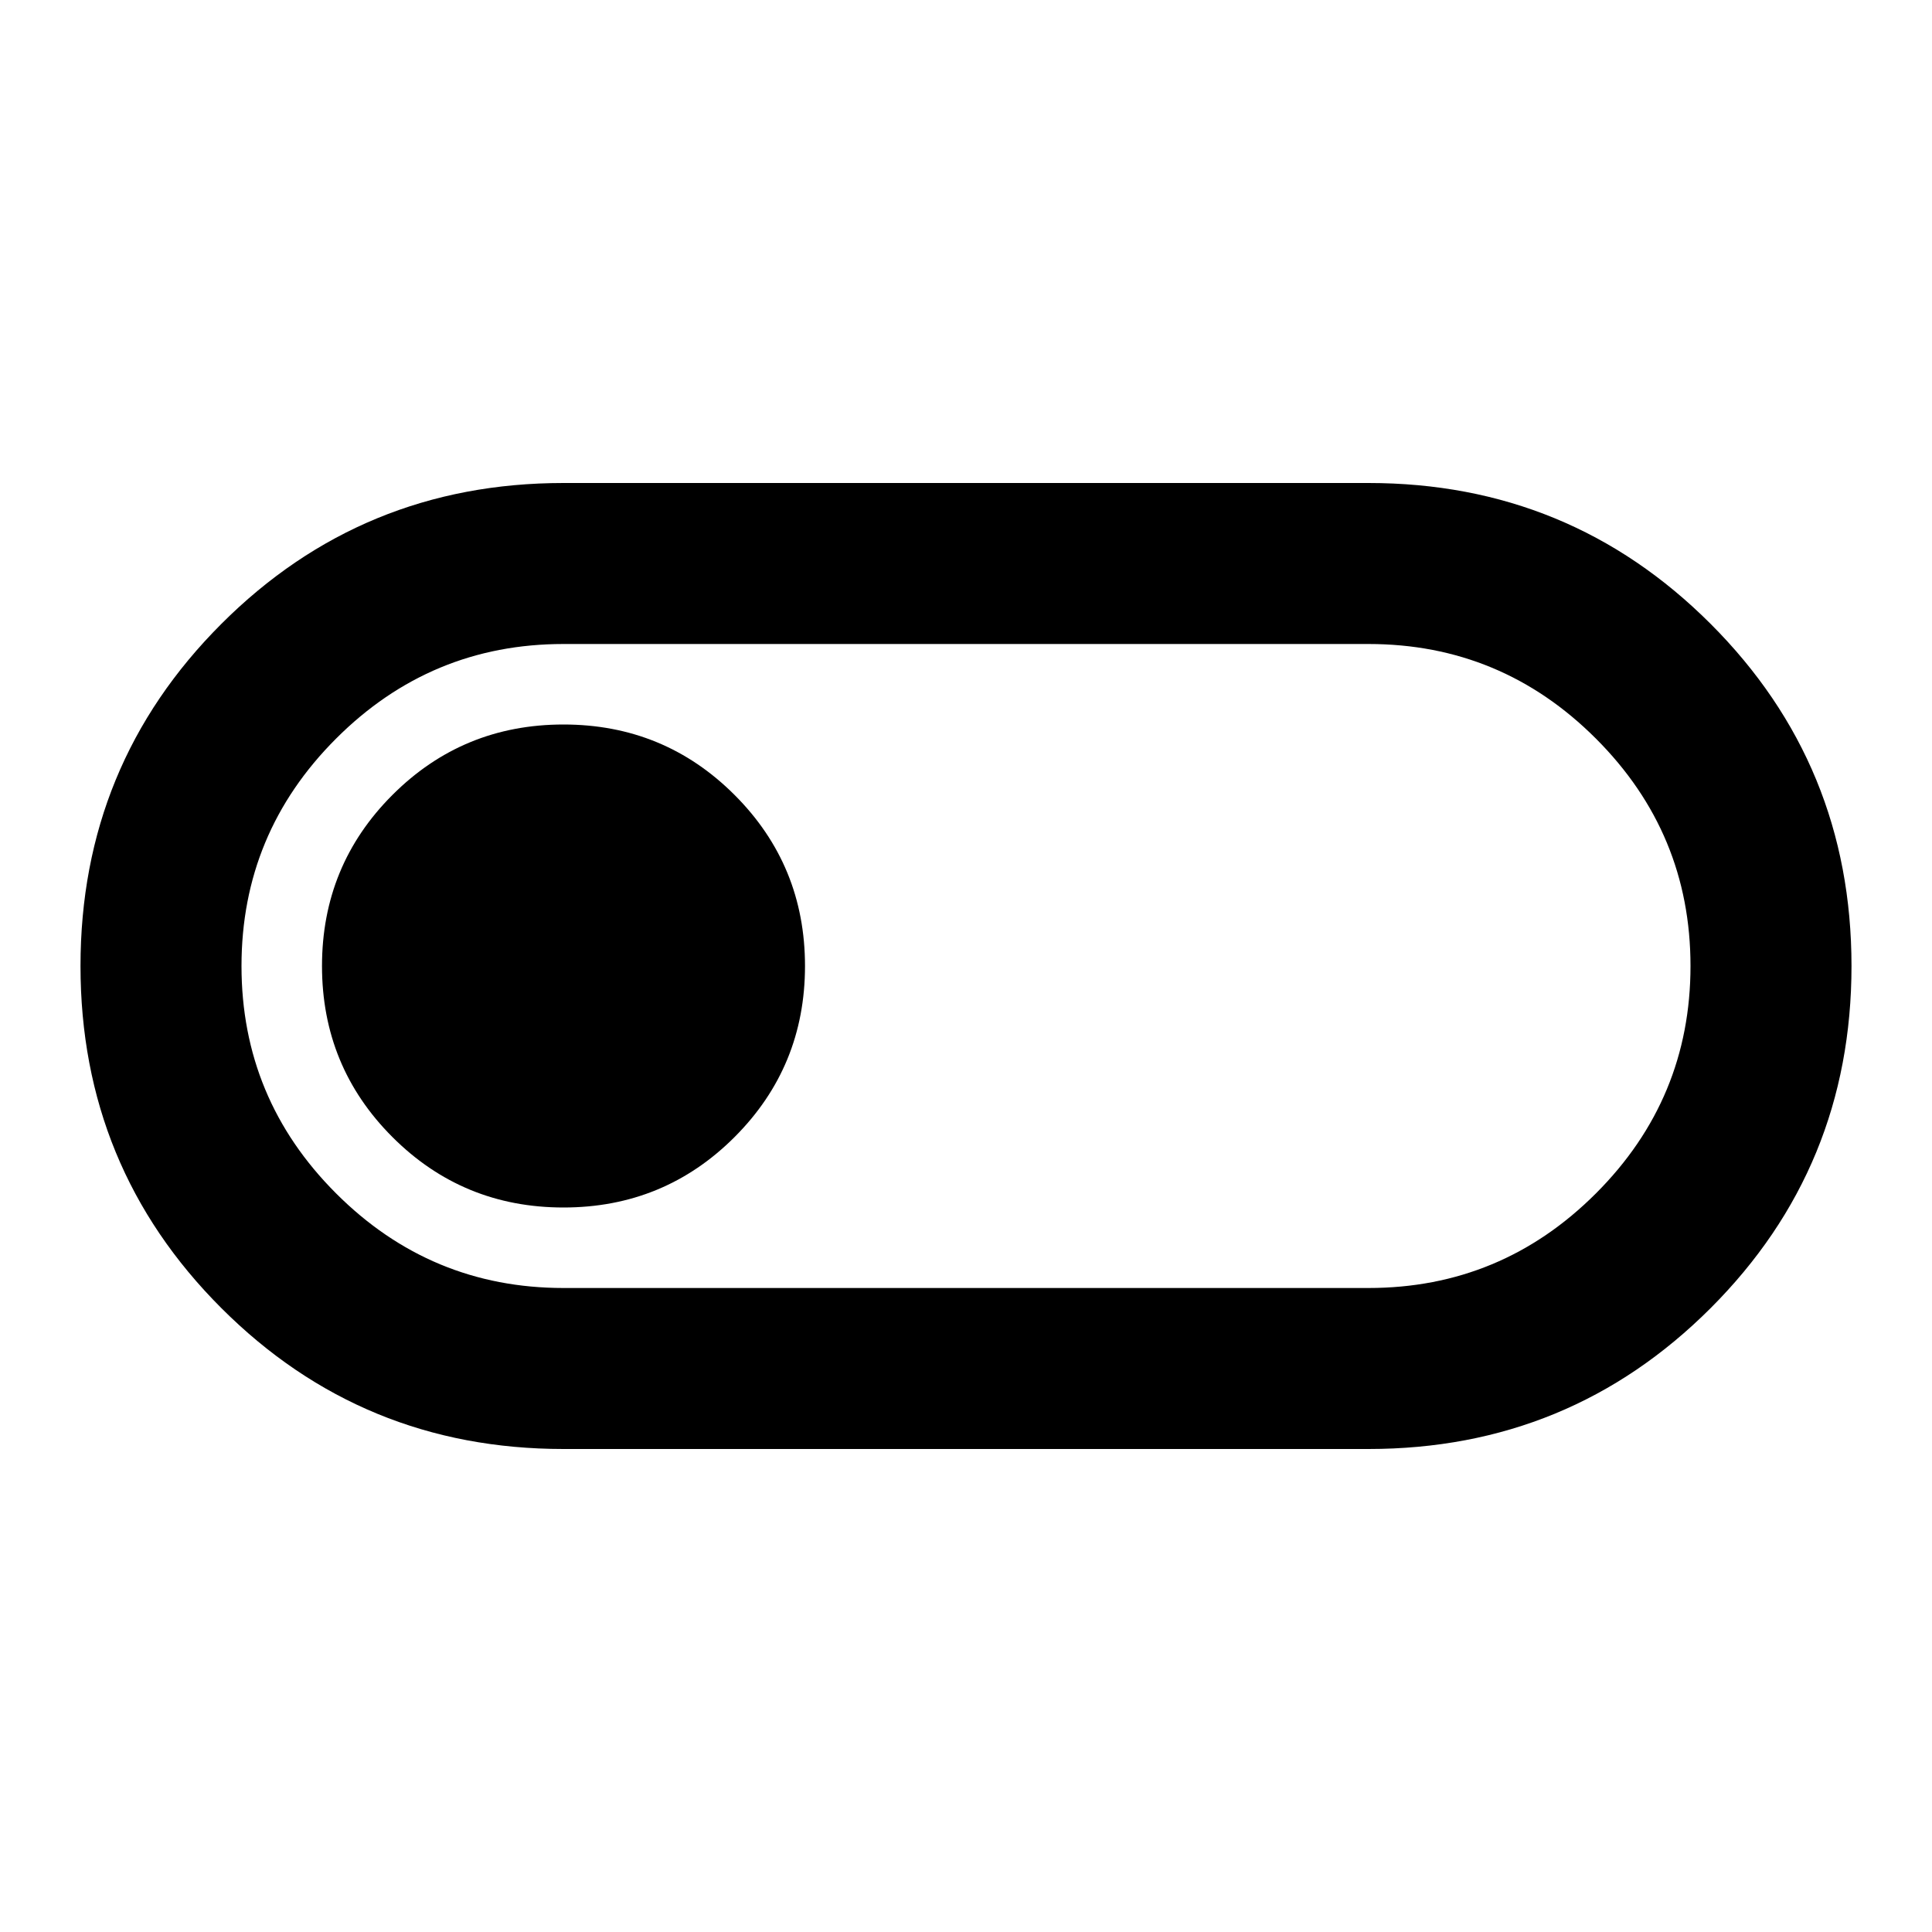
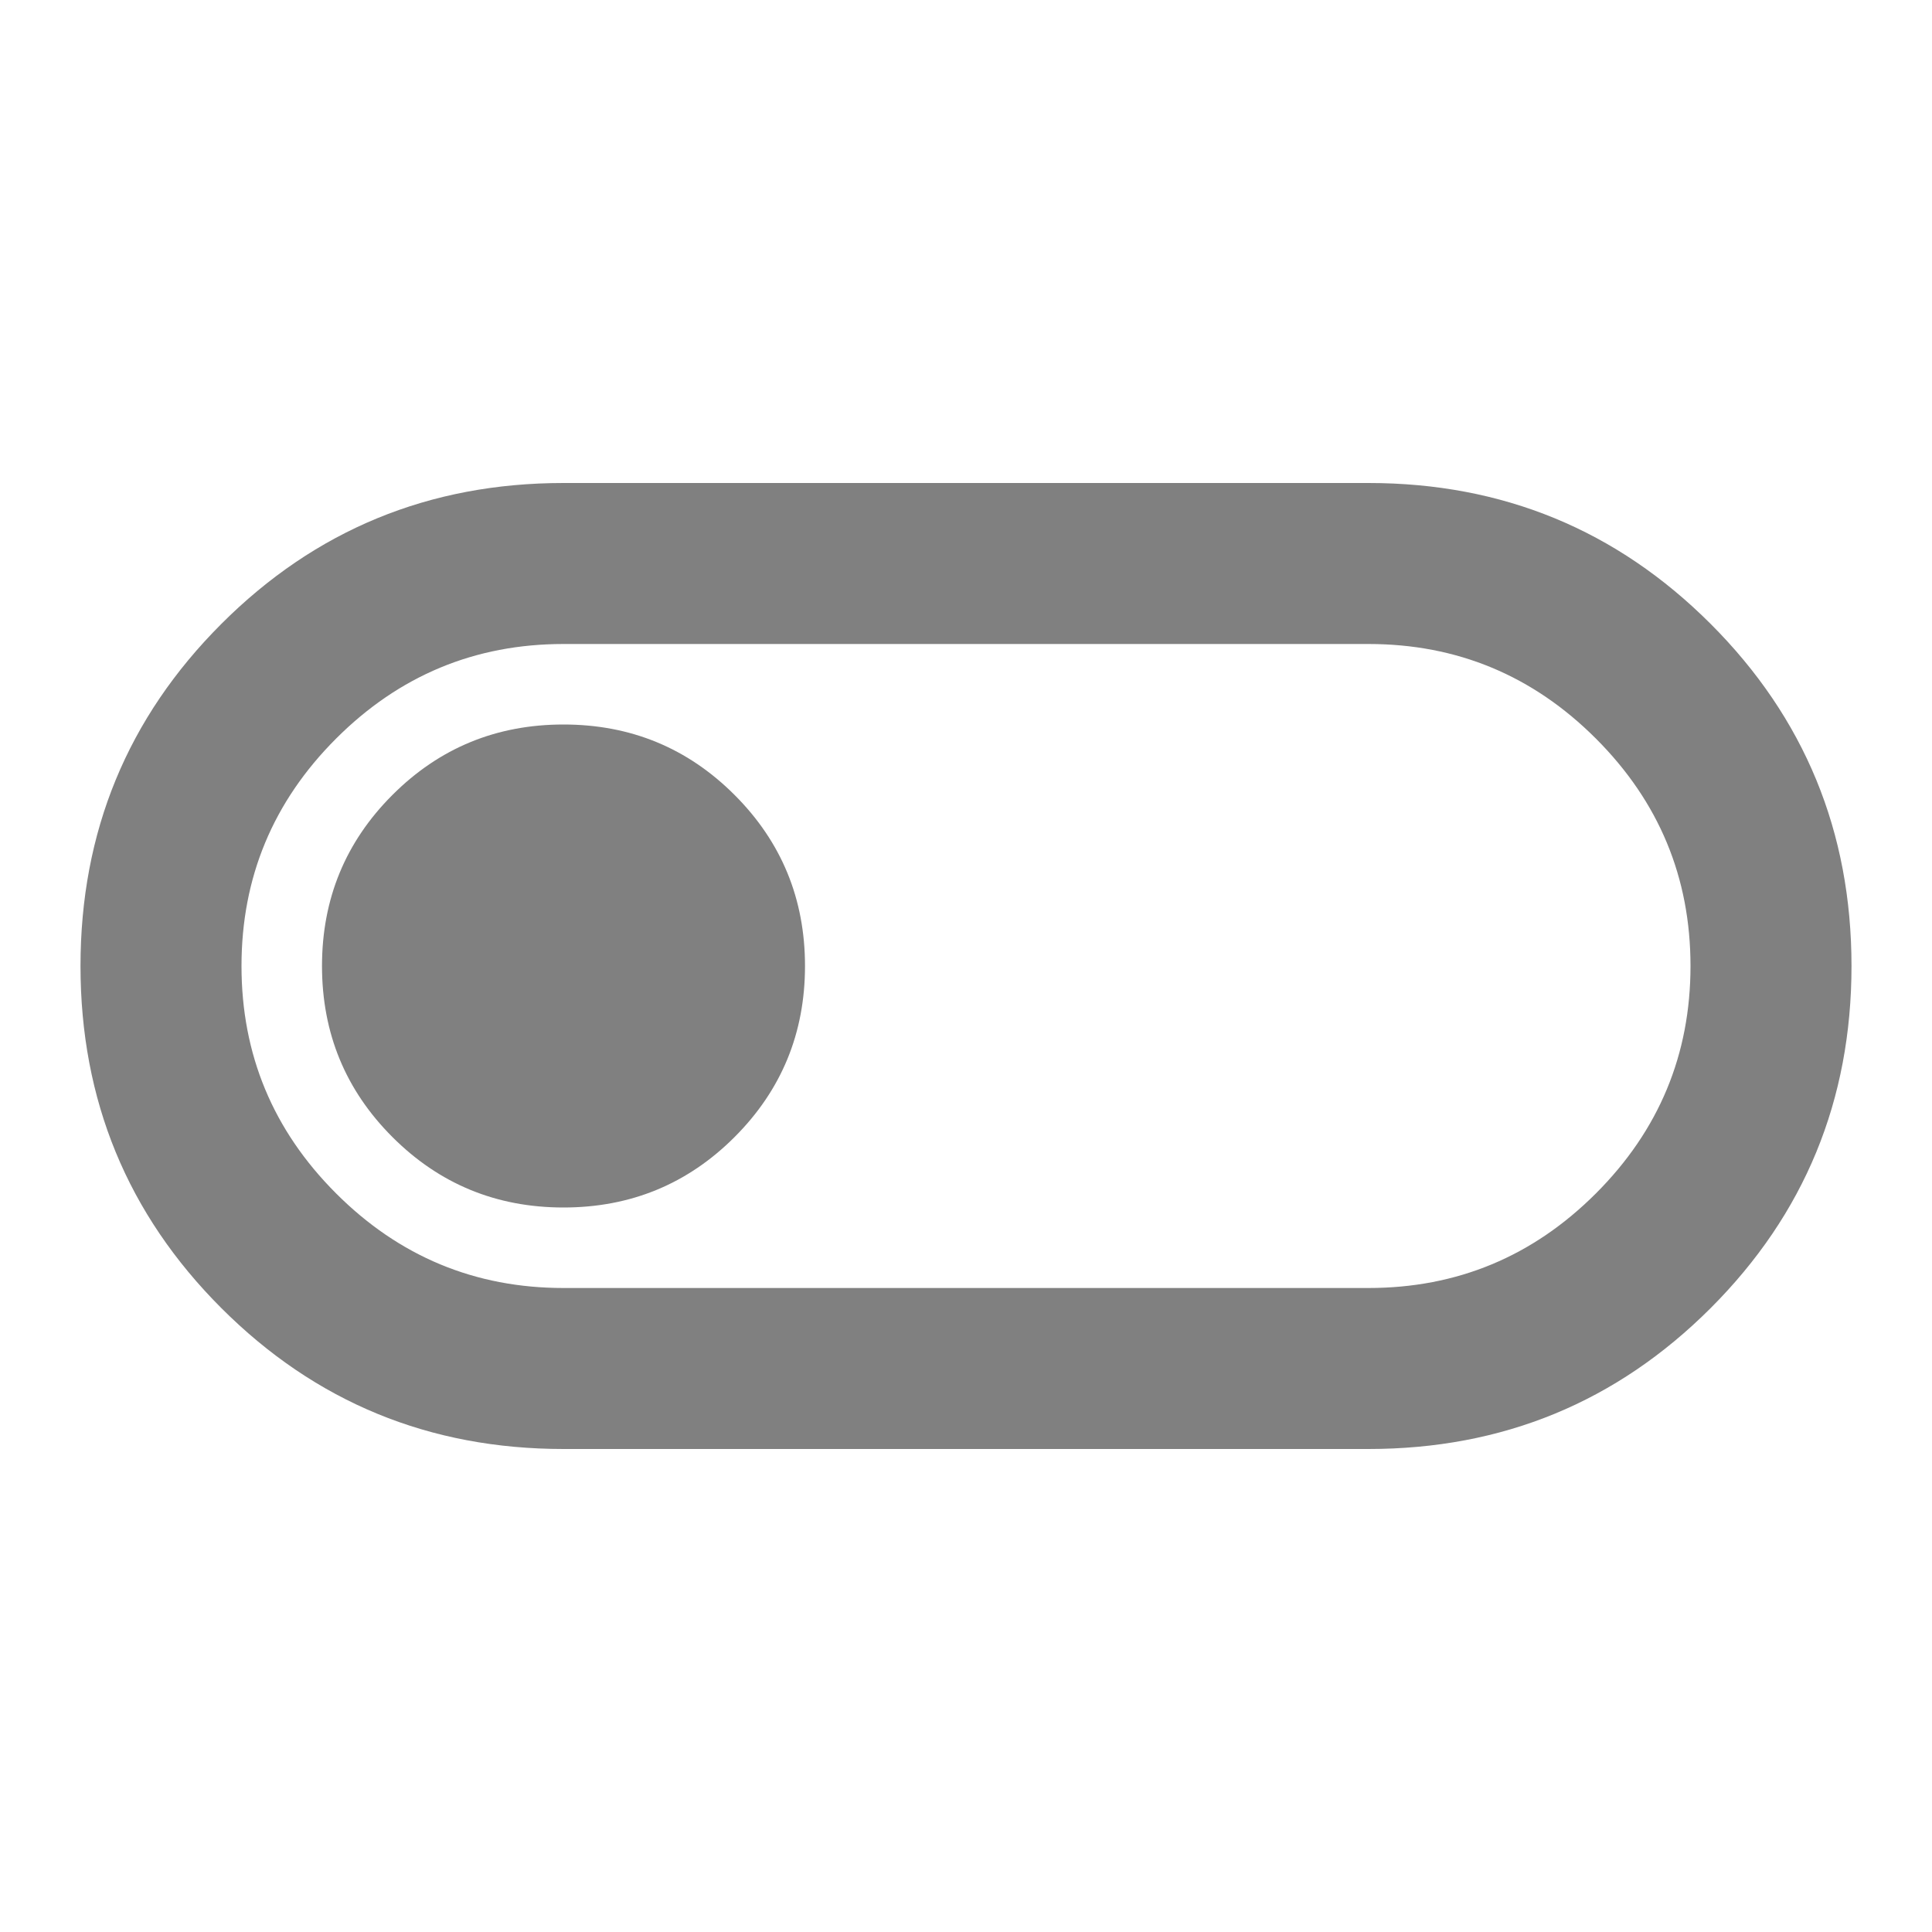
- <svg xmlns="http://www.w3.org/2000/svg" height="24px" viewBox="0 -960 960 960" width="24px" fill="#">
+ <svg xmlns="http://www.w3.org/2000/svg" height="24px" viewBox="0 -960 960 960" width="24px" fill="grey">
  <path d="M280-240q-100 0-170-70T40-480q0-100 70-170t170-70h400q100 0 170 70t70 170q0 100-70 170t-170 70H280Zm0-80h400q66 0 113-47t47-113q0-66-47-113t-113-47H280q-66 0-113 47t-47 113q0 66 47 113t113 47Zm0-40q50 0 85-35t35-85q0-50-35-85t-85-35q-50 0-85 35t-35 85q0 50 35 85t85 35Zm200-120Z" />
</svg>
